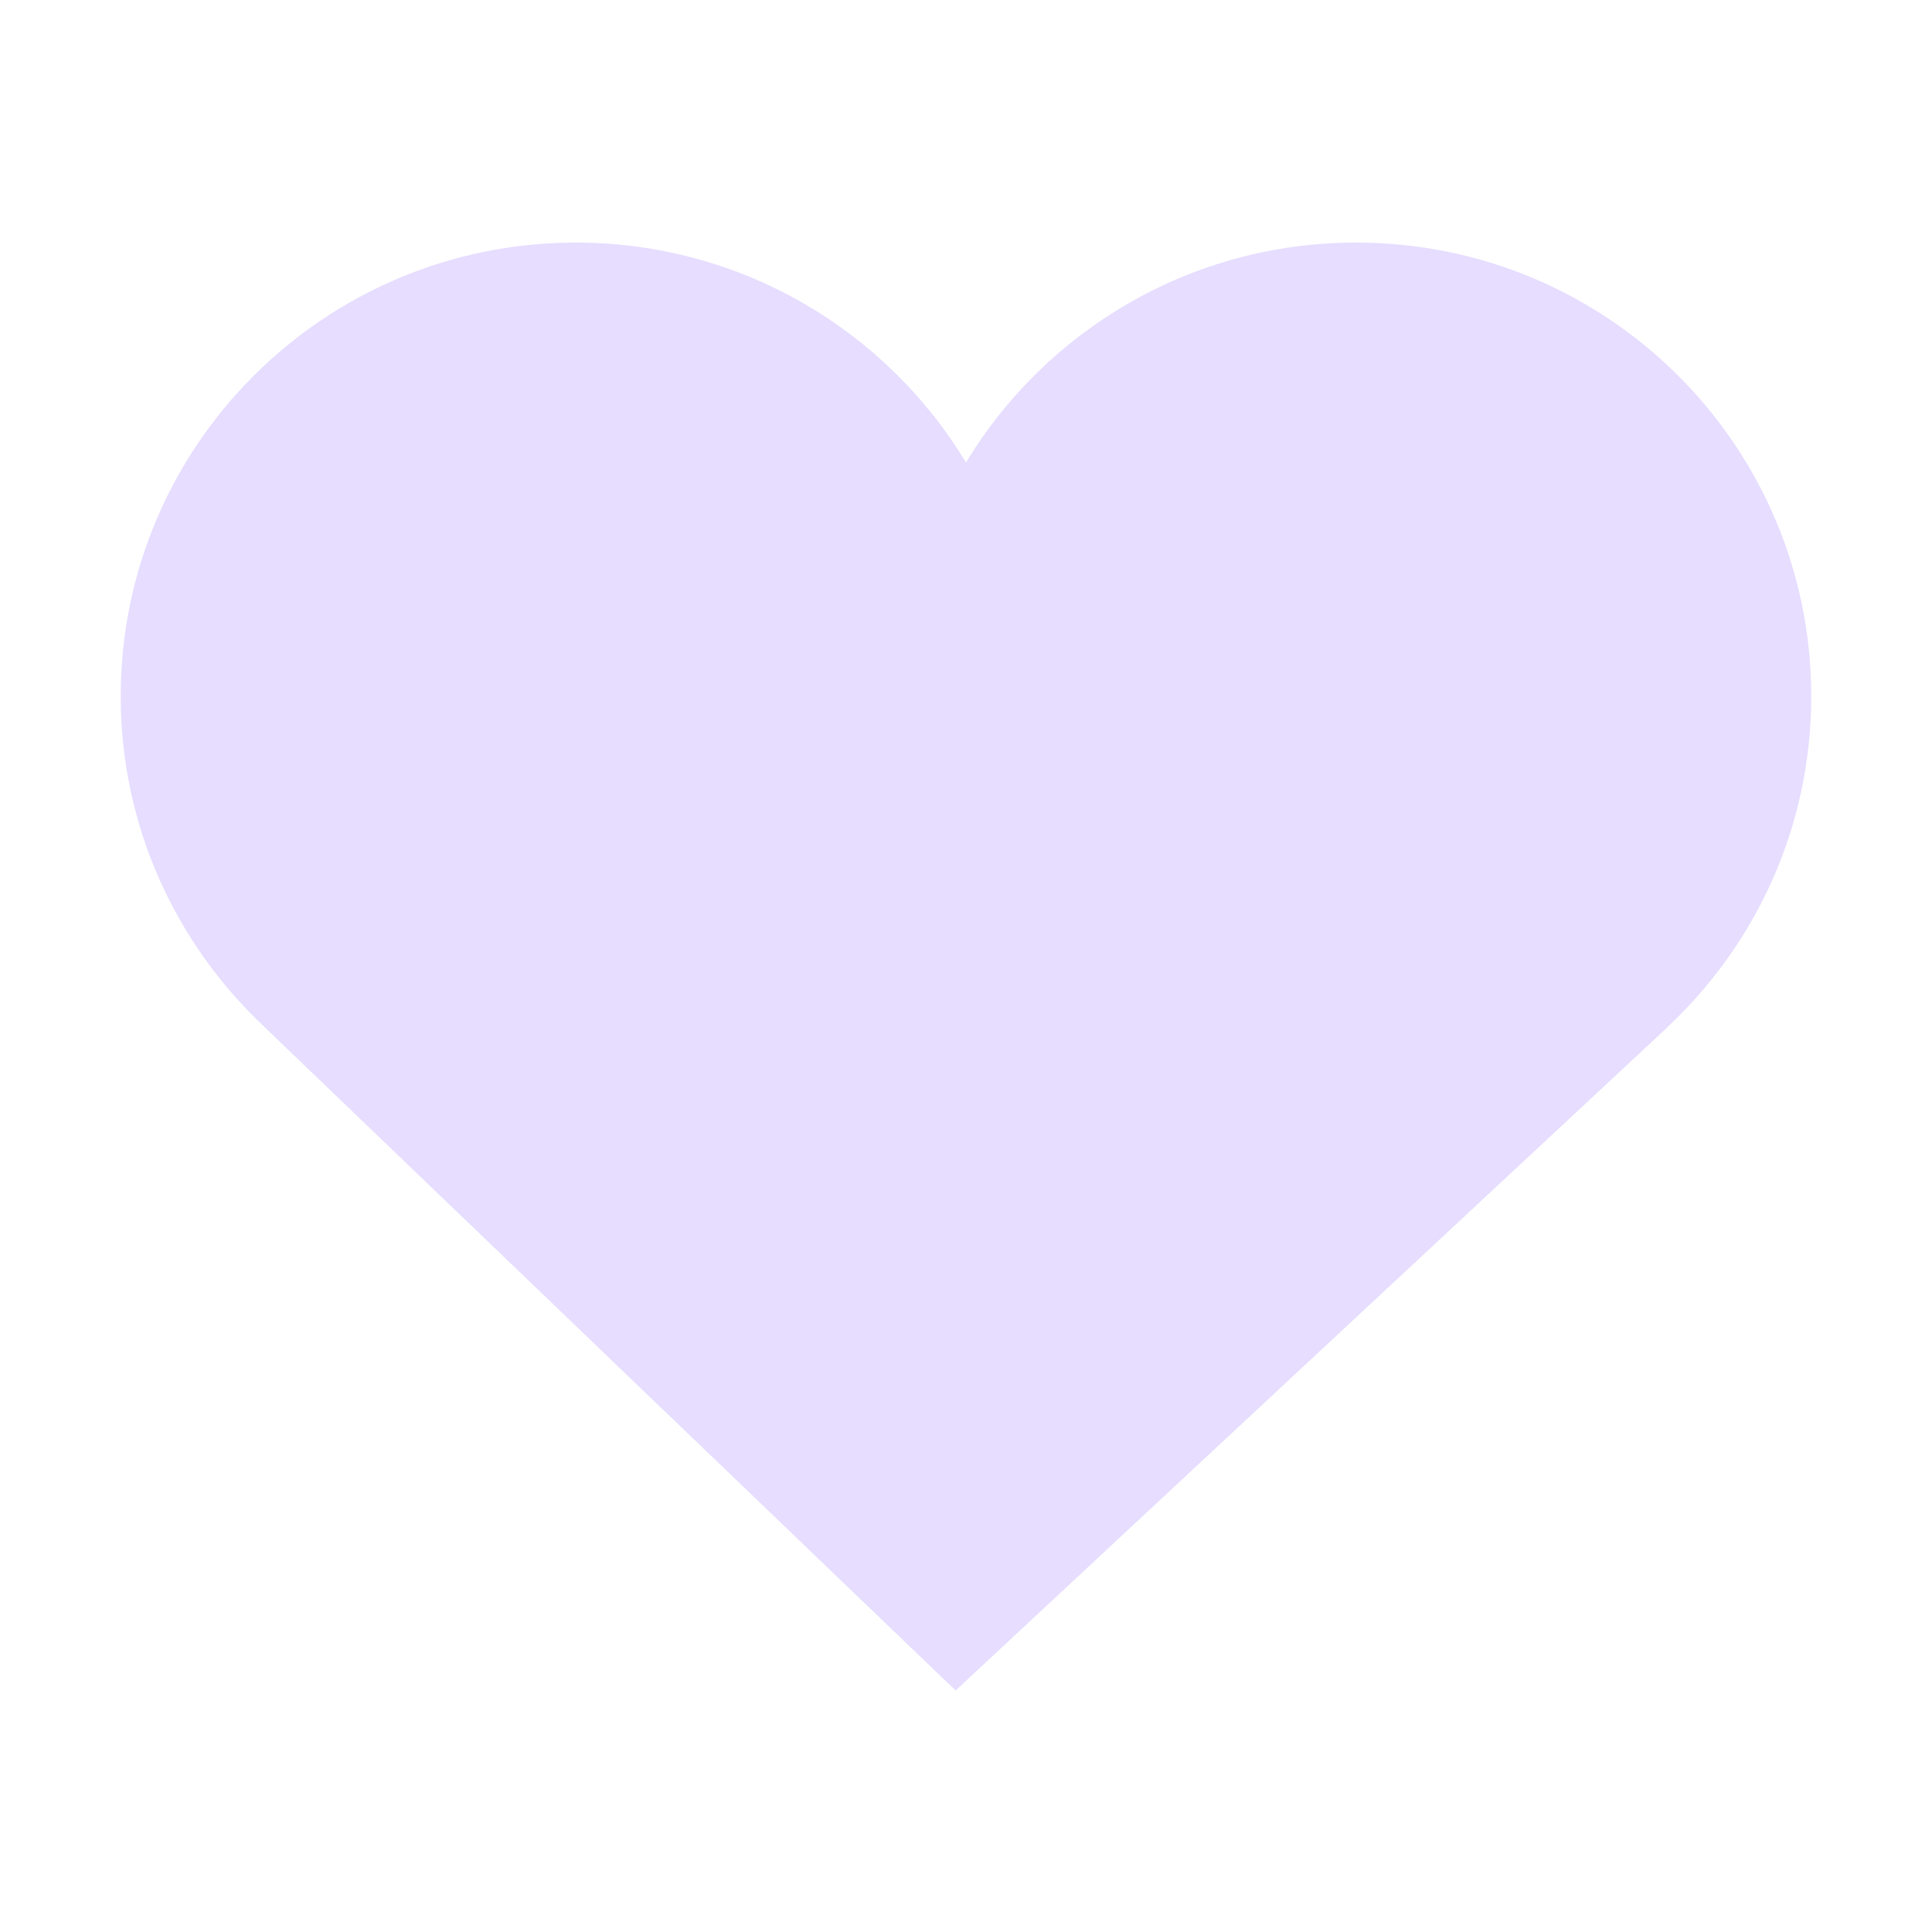
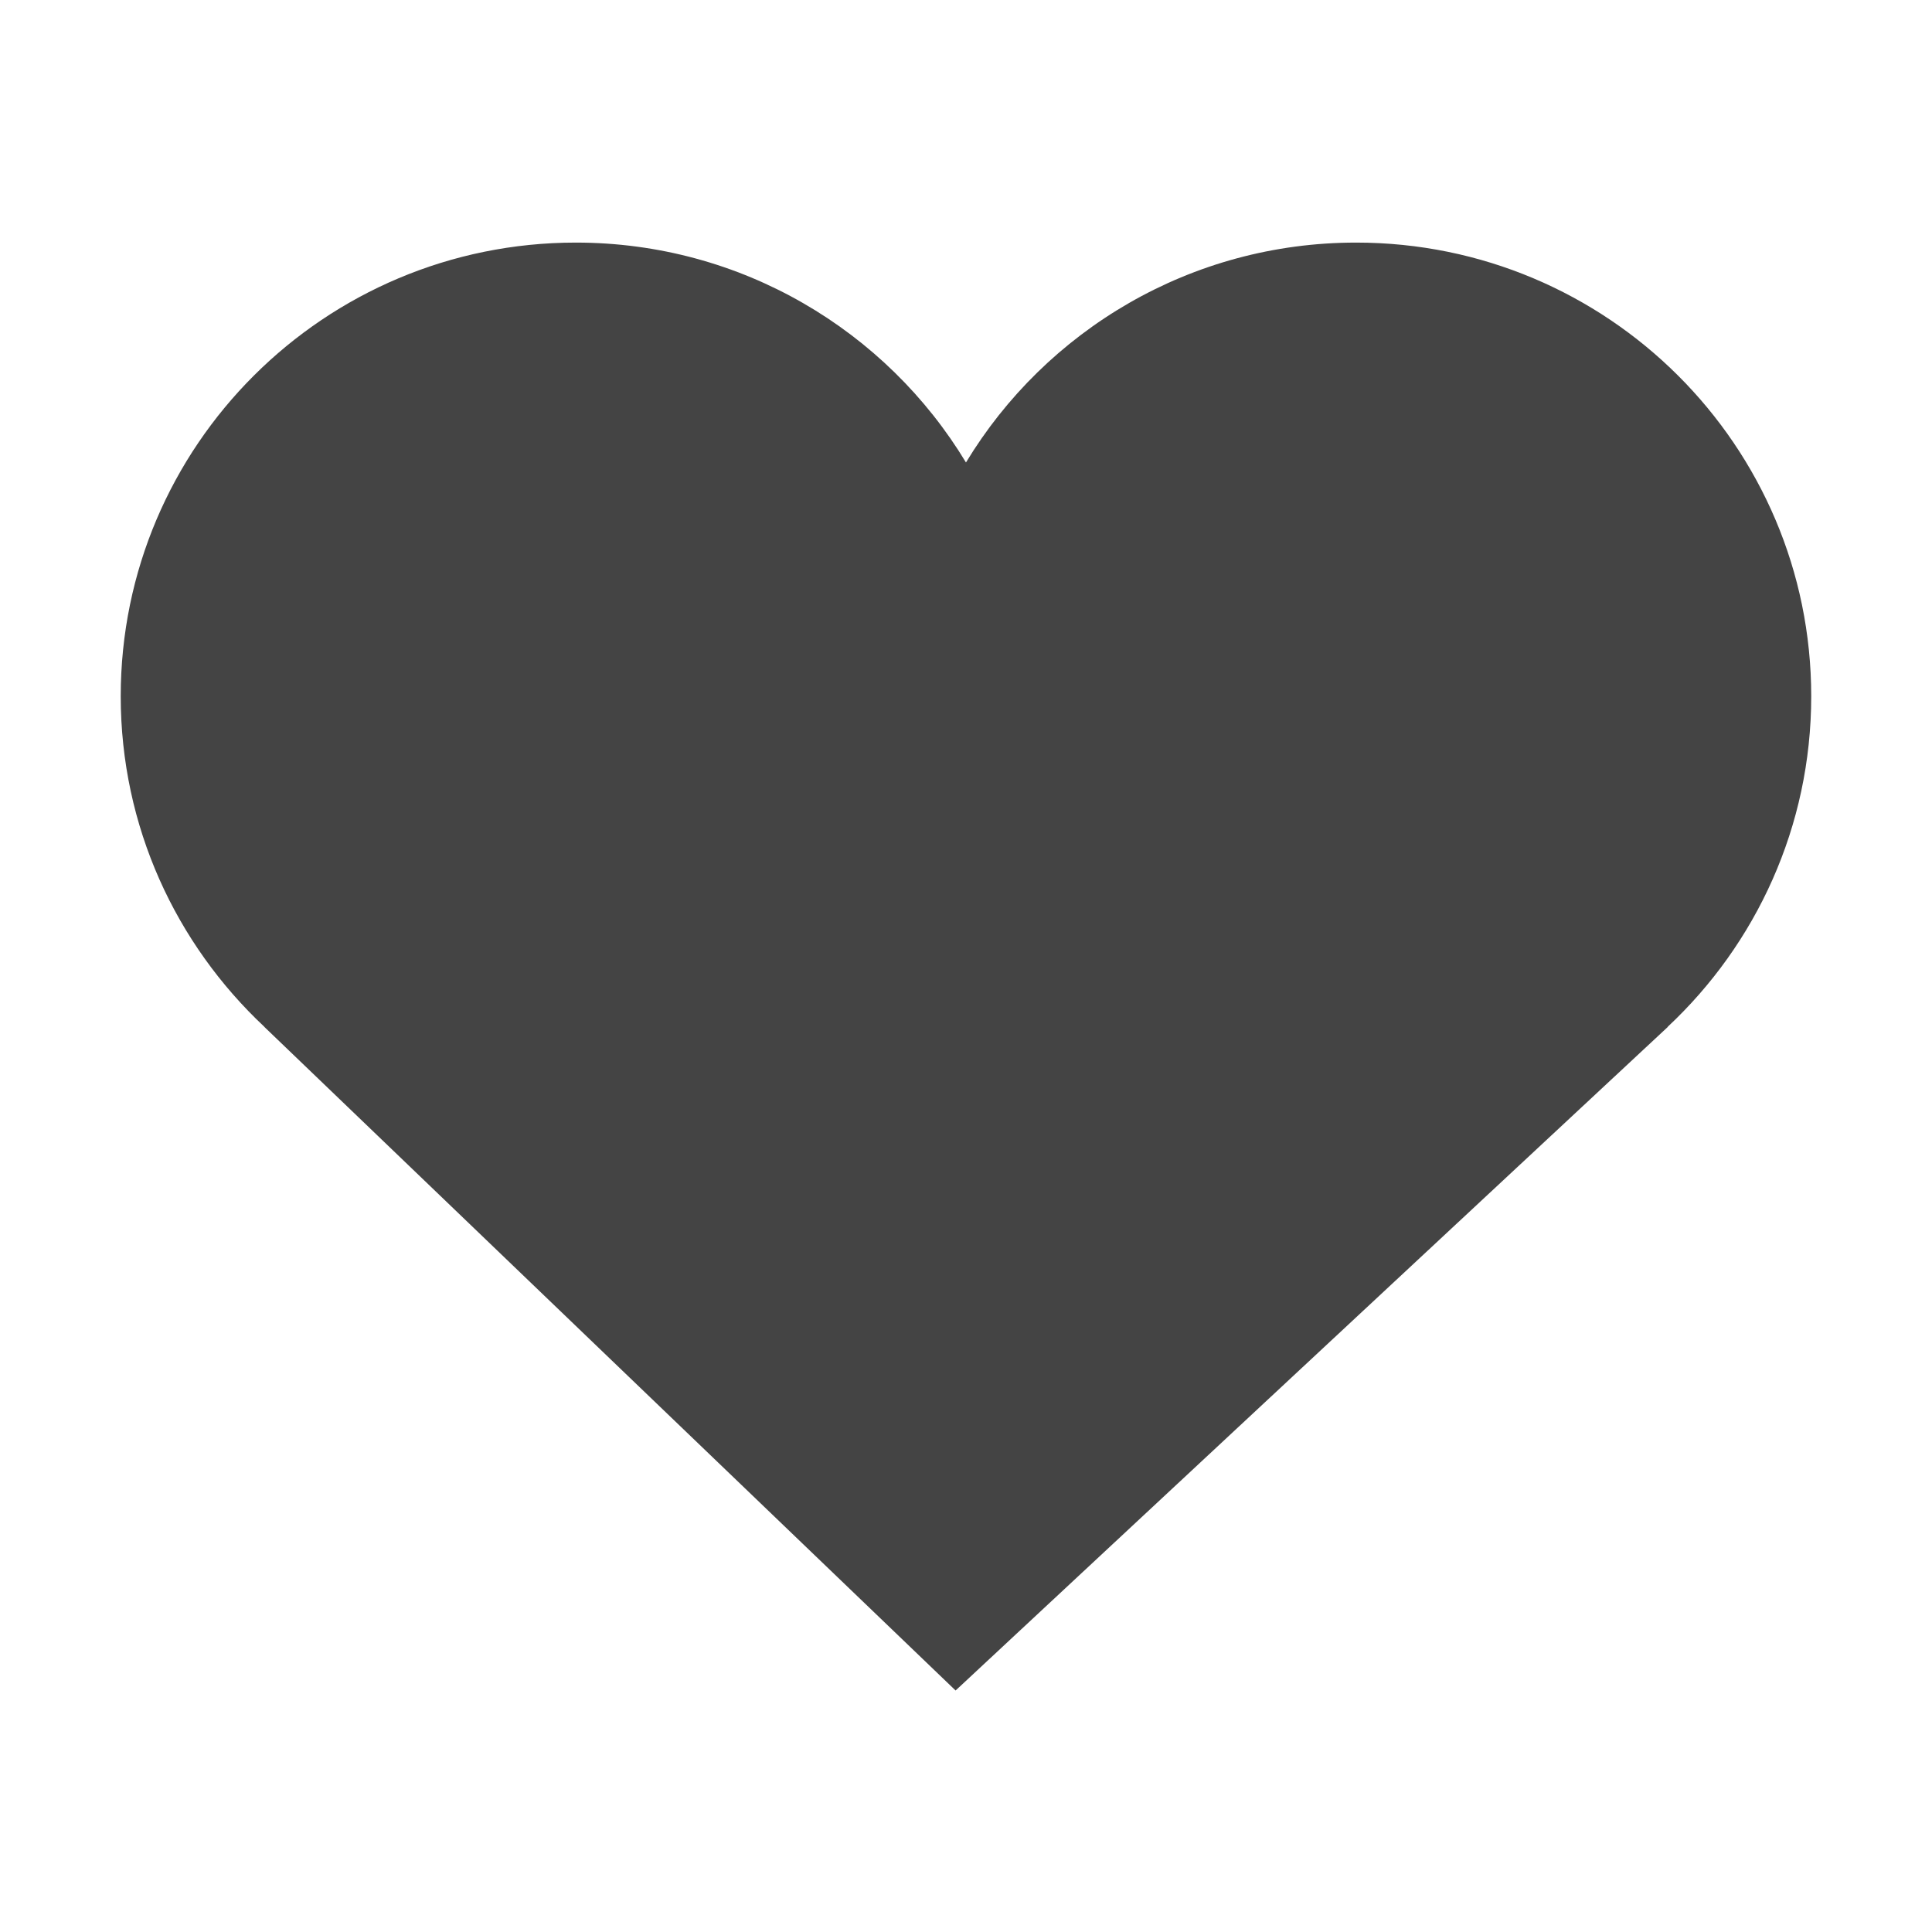
<svg xmlns="http://www.w3.org/2000/svg" width="16" height="16" version="1.1">
  <g id="layer15" transform="translate(-441.0002,-381)">
-     <path d="m 456,386.766 c 0,-2.075 -1.687,-3.757 -3.769,-3.757 -1.371,0 -2.571,0.73 -3.231,1.821 -0.659,-1.091 -1.86,-1.821 -3.231,-1.821 -2.082,0 -3.769,1.682 -3.769,3.757 0,1.08 0.458,2.052 1.19,2.738 l -10e-4,0 5.725,5.496 5.899,-5.496 -0.002,0 c 0.732,-0.685 1.189,-1.658 1.189,-2.738" style="fill:#e6ddff" />
+     <path d="m 456,386.766 c 0,-2.075 -1.687,-3.757 -3.769,-3.757 -1.371,0 -2.571,0.73 -3.231,1.821 -0.659,-1.091 -1.86,-1.821 -3.231,-1.821 -2.082,0 -3.769,1.682 -3.769,3.757 0,1.08 0.458,2.052 1.19,2.738 l -10e-4,0 5.725,5.496 5.899,-5.496 -0.002,0 c 0.732,-0.685 1.189,-1.658 1.189,-2.738" style="fill:#444444" />
  </g>
</svg>
